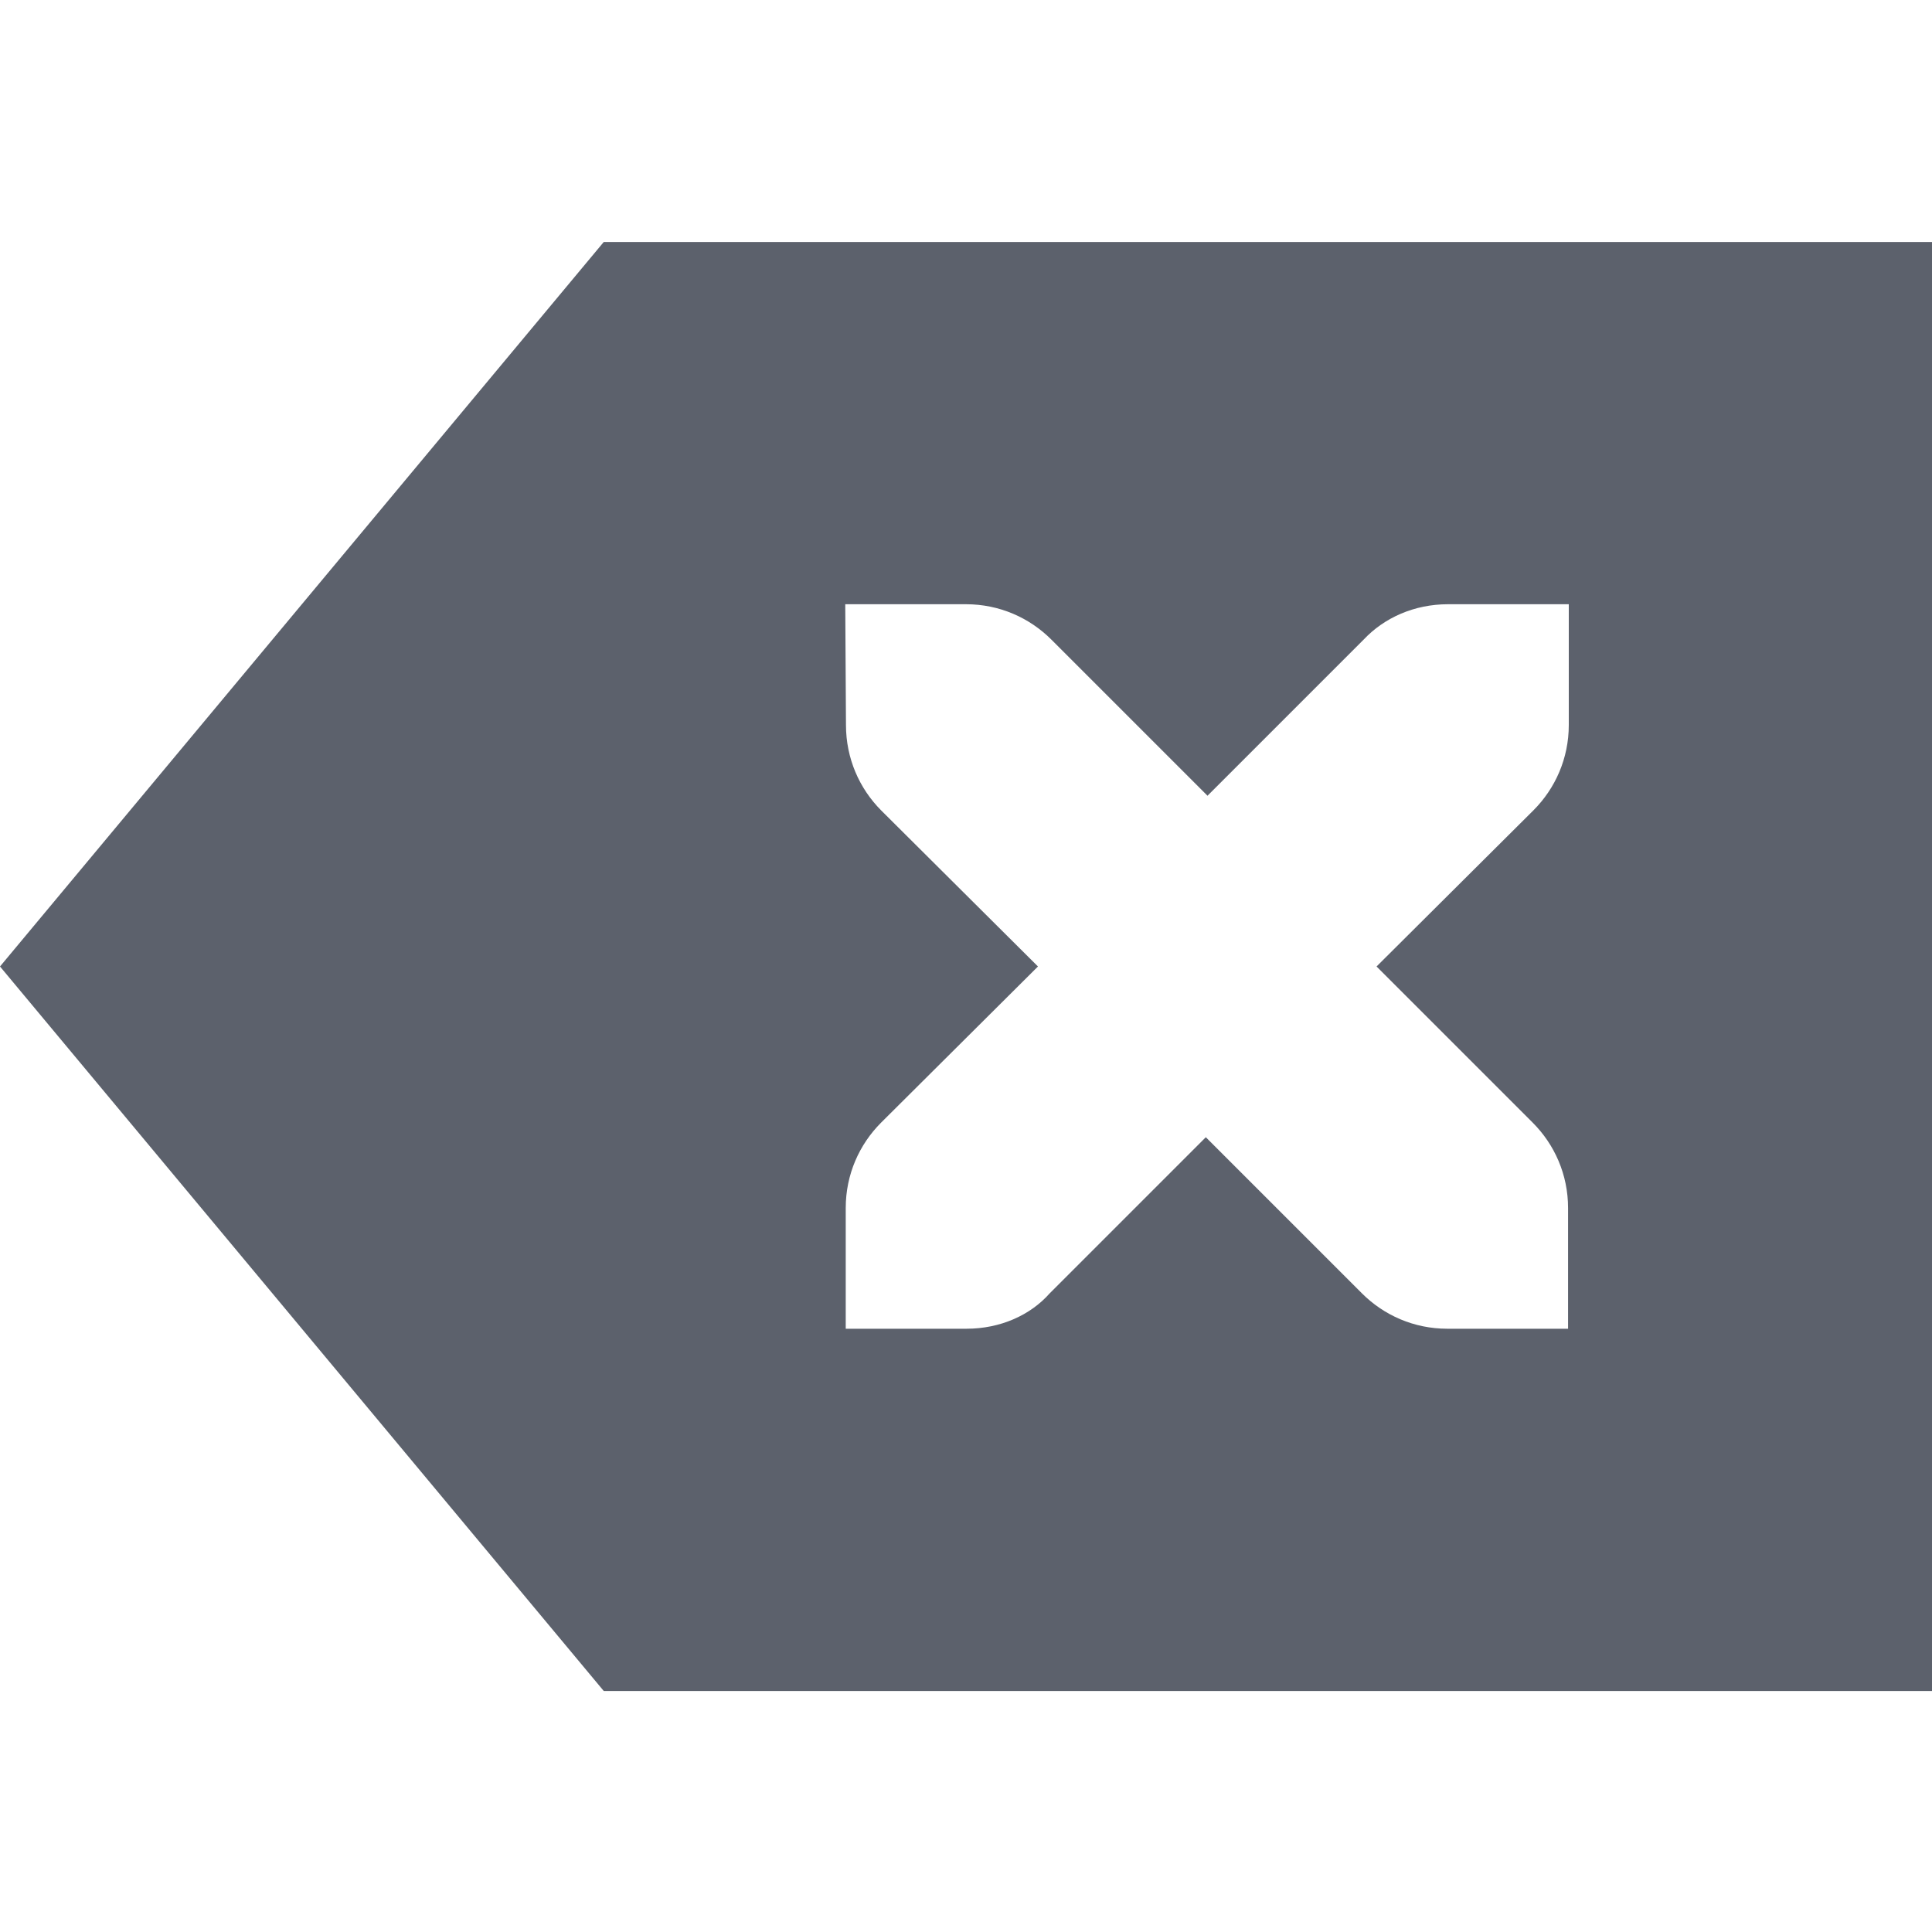
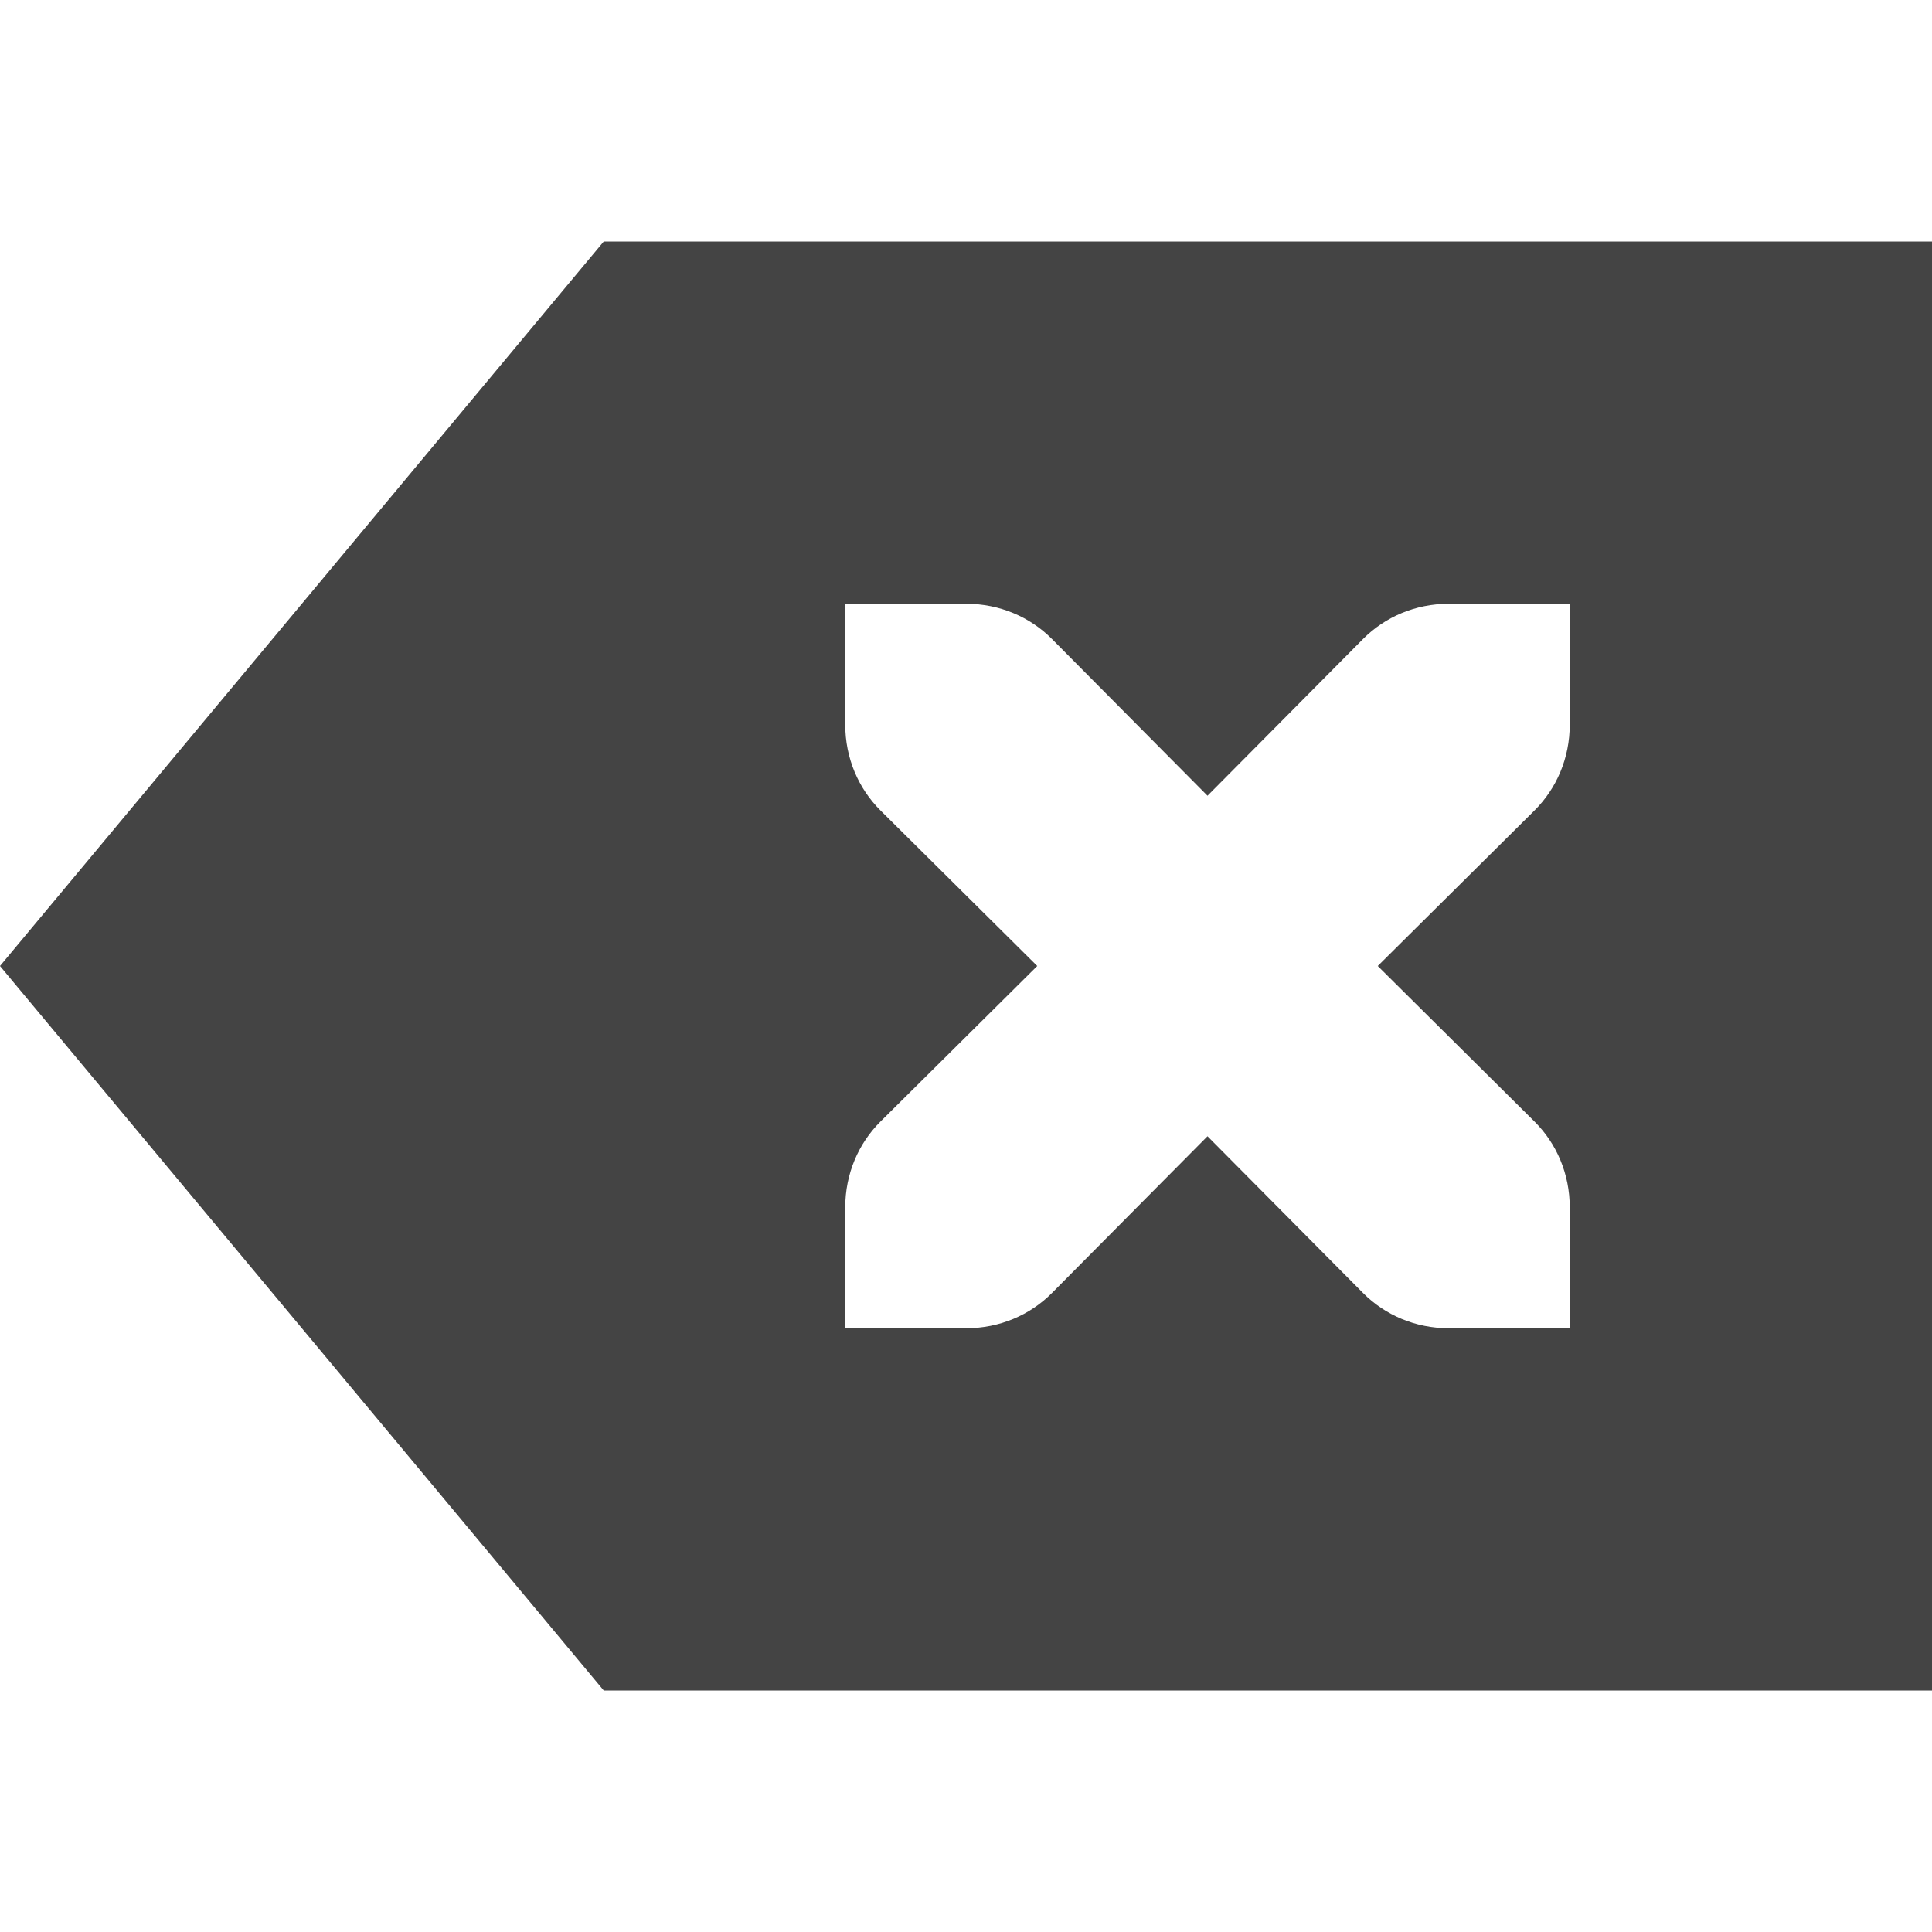
- <svg xmlns="http://www.w3.org/2000/svg" width="16" height="16" viewBox="0 0 16 16">
+ <svg xmlns="http://www.w3.org/2000/svg" width="16" height="16" version="1.1">
  <defs>
    <style id="current-color-scheme" type="text/css">
-    .ColorScheme-Text { color:#5c616c; } .ColorScheme-Highlight { color:#5294e2; }
+    .ColorScheme-Text { color:#444444; } .ColorScheme-Highlight { color:#4285f4; }
  </style>
  </defs>
-   <path style="fill:currentColor" class="ColorScheme-Text" d="M 5 2.004 L 0 8.004 L 5 14.004 L 16 14.004 L 16 2.004 L 5 2.004 z M 7 5.004 L 8 5.004 C 8.277 5.004 8.526 5.116 8.707 5.297 L 10 6.59 L 11.293 5.297 C 11.463 5.116 11.712 5.004 11.992 5.004 L 12.992 5.004 L 12.992 6.004 C 12.992 6.281 12.88 6.53 12.699 6.711 L 11.4 8.004 L 12.693 9.297 C 12.874 9.478 12.986 9.727 12.986 10.004 L 12.986 11.004 L 11.986 11.004 C 11.709 11.004 11.46 10.892 11.279 10.711 L 9.986 9.418 L 8.693 10.711 C 8.533 10.892 8.284 11.004 8.004 11.004 L 7.004 11.004 L 7.004 10.004 C 7.004 9.727 7.116 9.478 7.297 9.297 L 8.596 8.004 L 7.297 6.711 C 7.117 6.53 7.006 6.281 7.006 6.004 L 7 5.004 z" />
+   <path style="fill:currentColor" class="ColorScheme-Text" d="M 5,2 0,8 5,14 H 16 V 2 Z M 7,5 H 8 C 8.28,5 8.53,5.11 8.71,5.29 L 10,6.59 11.29,5.29 C 11.47,5.11 11.72,5 12,5 H 13 V 6 C 13,6.28 12.89,6.53 12.71,6.71 L 11.41,8 12.71,9.29 C 12.89,9.47 13,9.72 13,10 V 11 H 12 C 11.72,11 11.47,10.89 11.29,10.71 L 10,9.41 8.71,10.71 C 8.53,10.89 8.28,11 8,11 H 7 V 10 C 7,9.72 7.11,9.47 7.29,9.29 L 8.59,8 7.29,6.71 C 7.11,6.53 7,6.28 7,6 Z" />
</svg>
